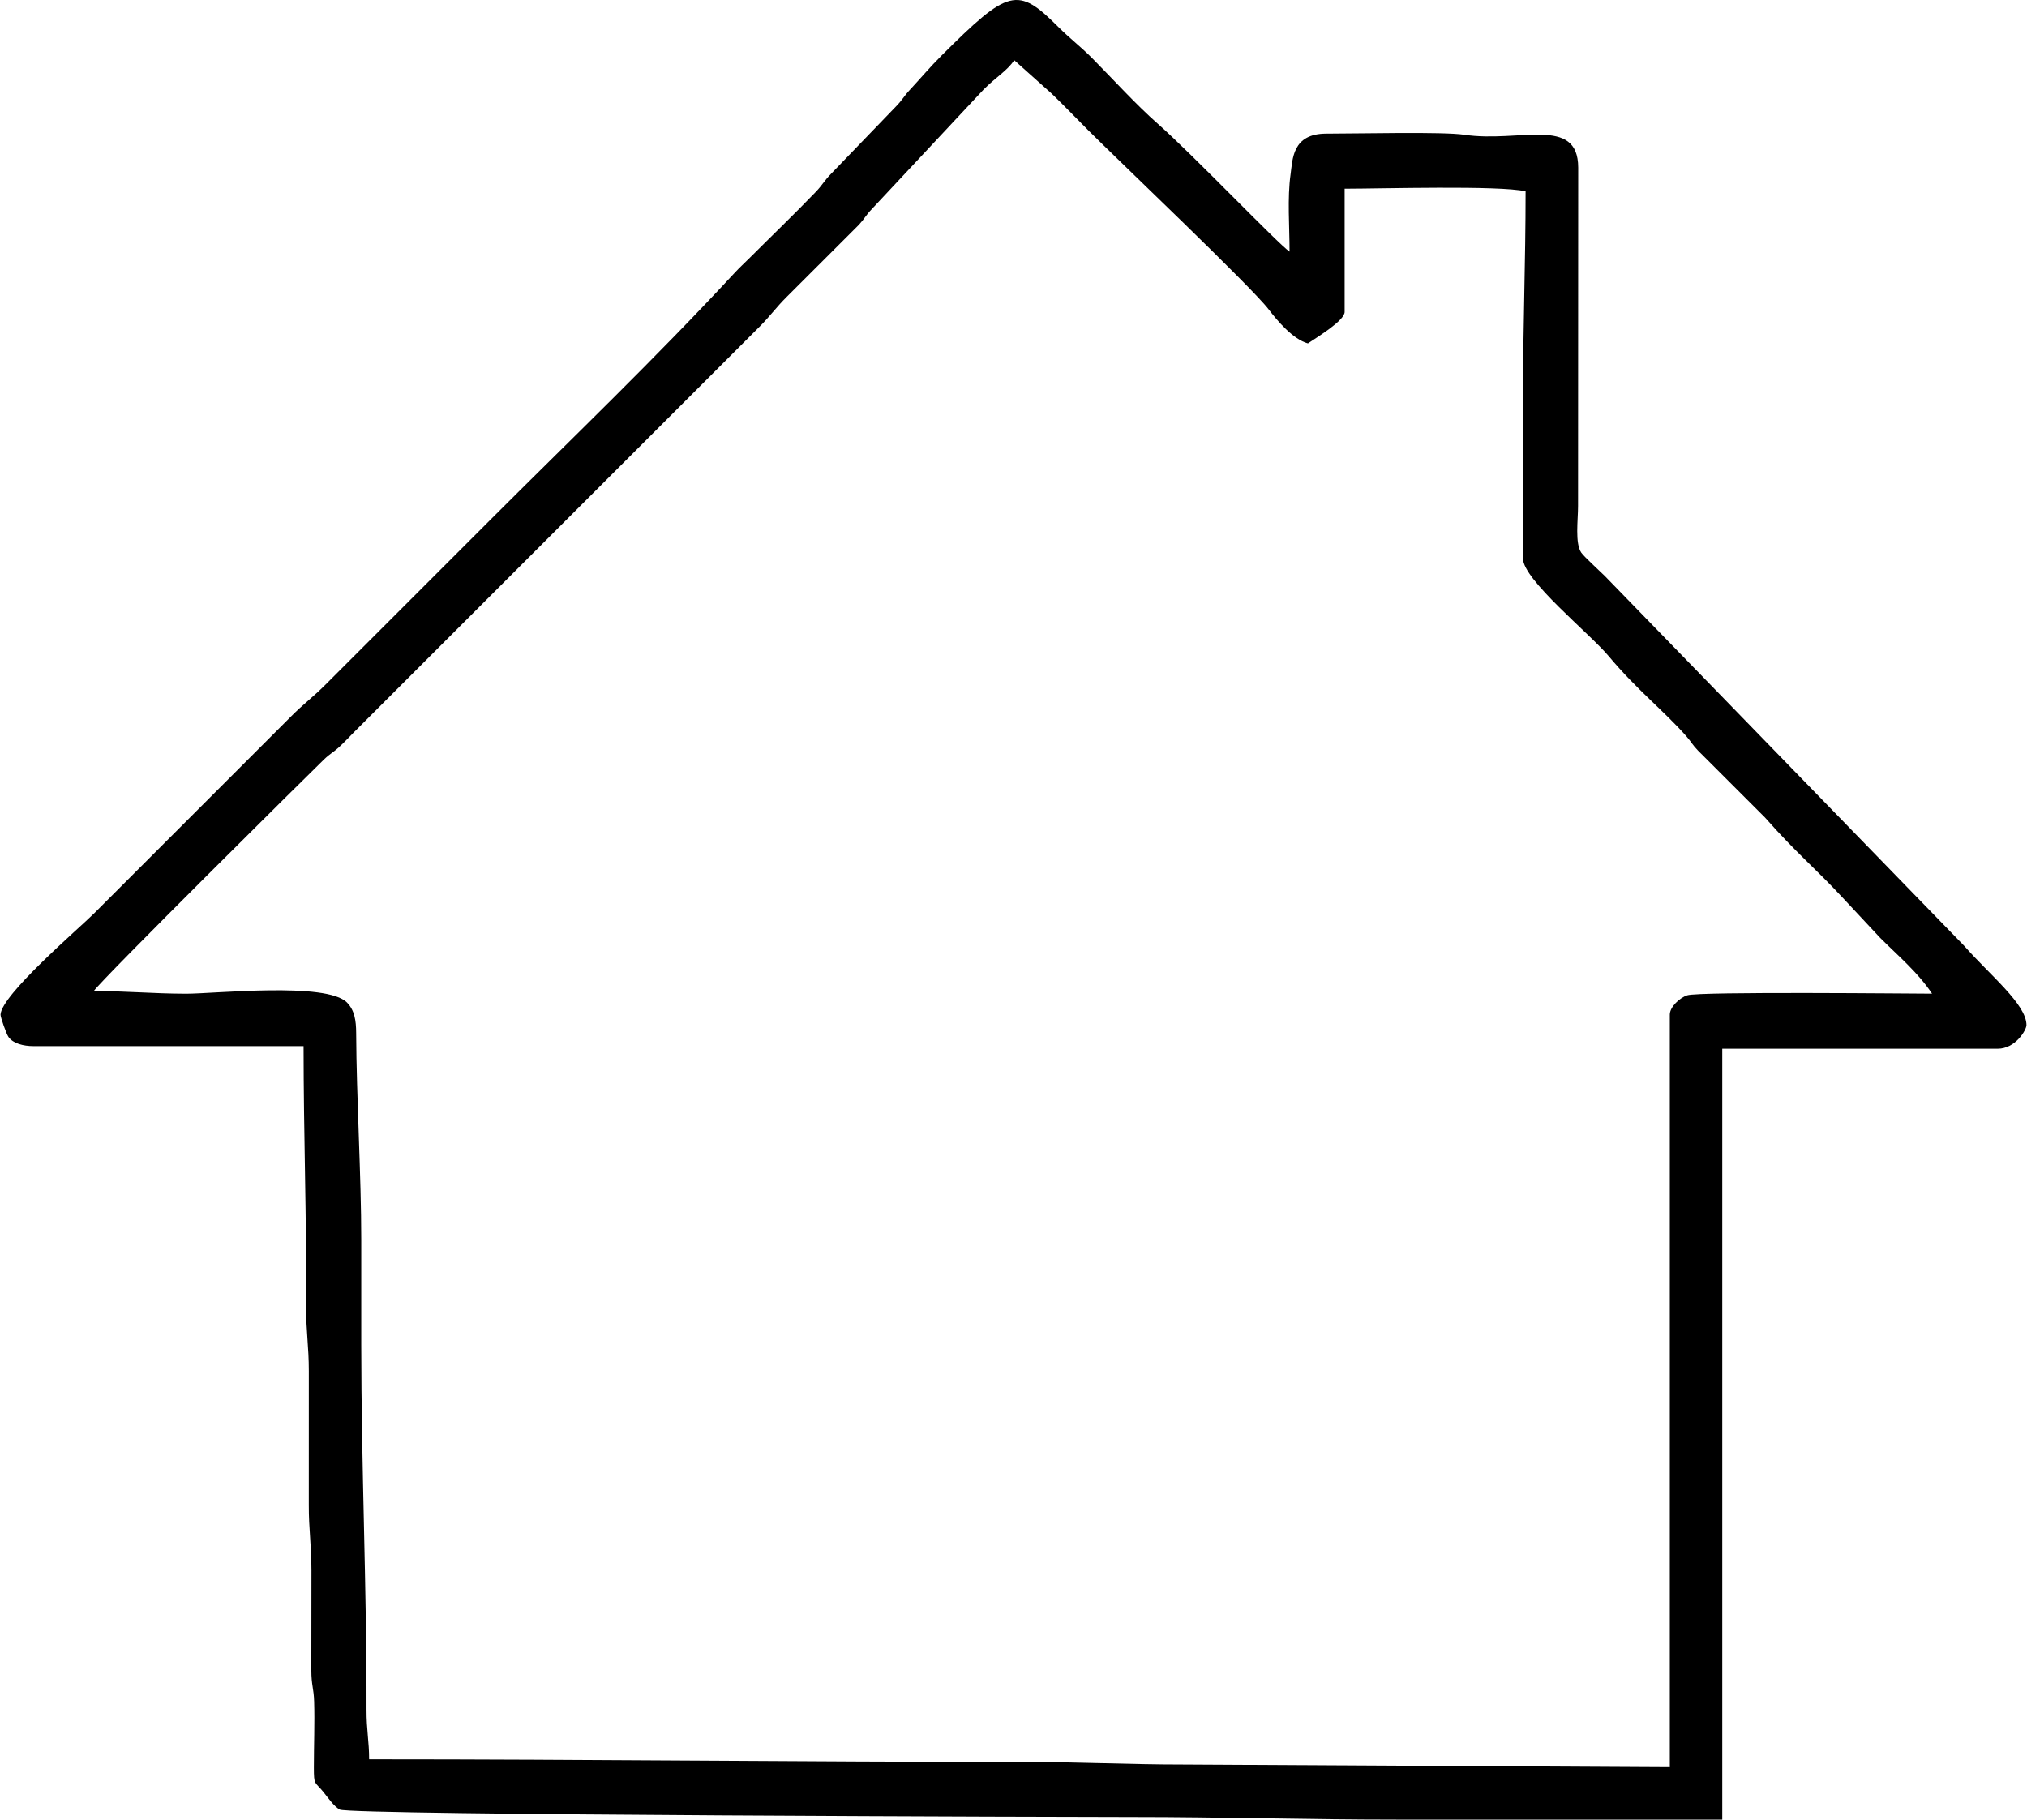
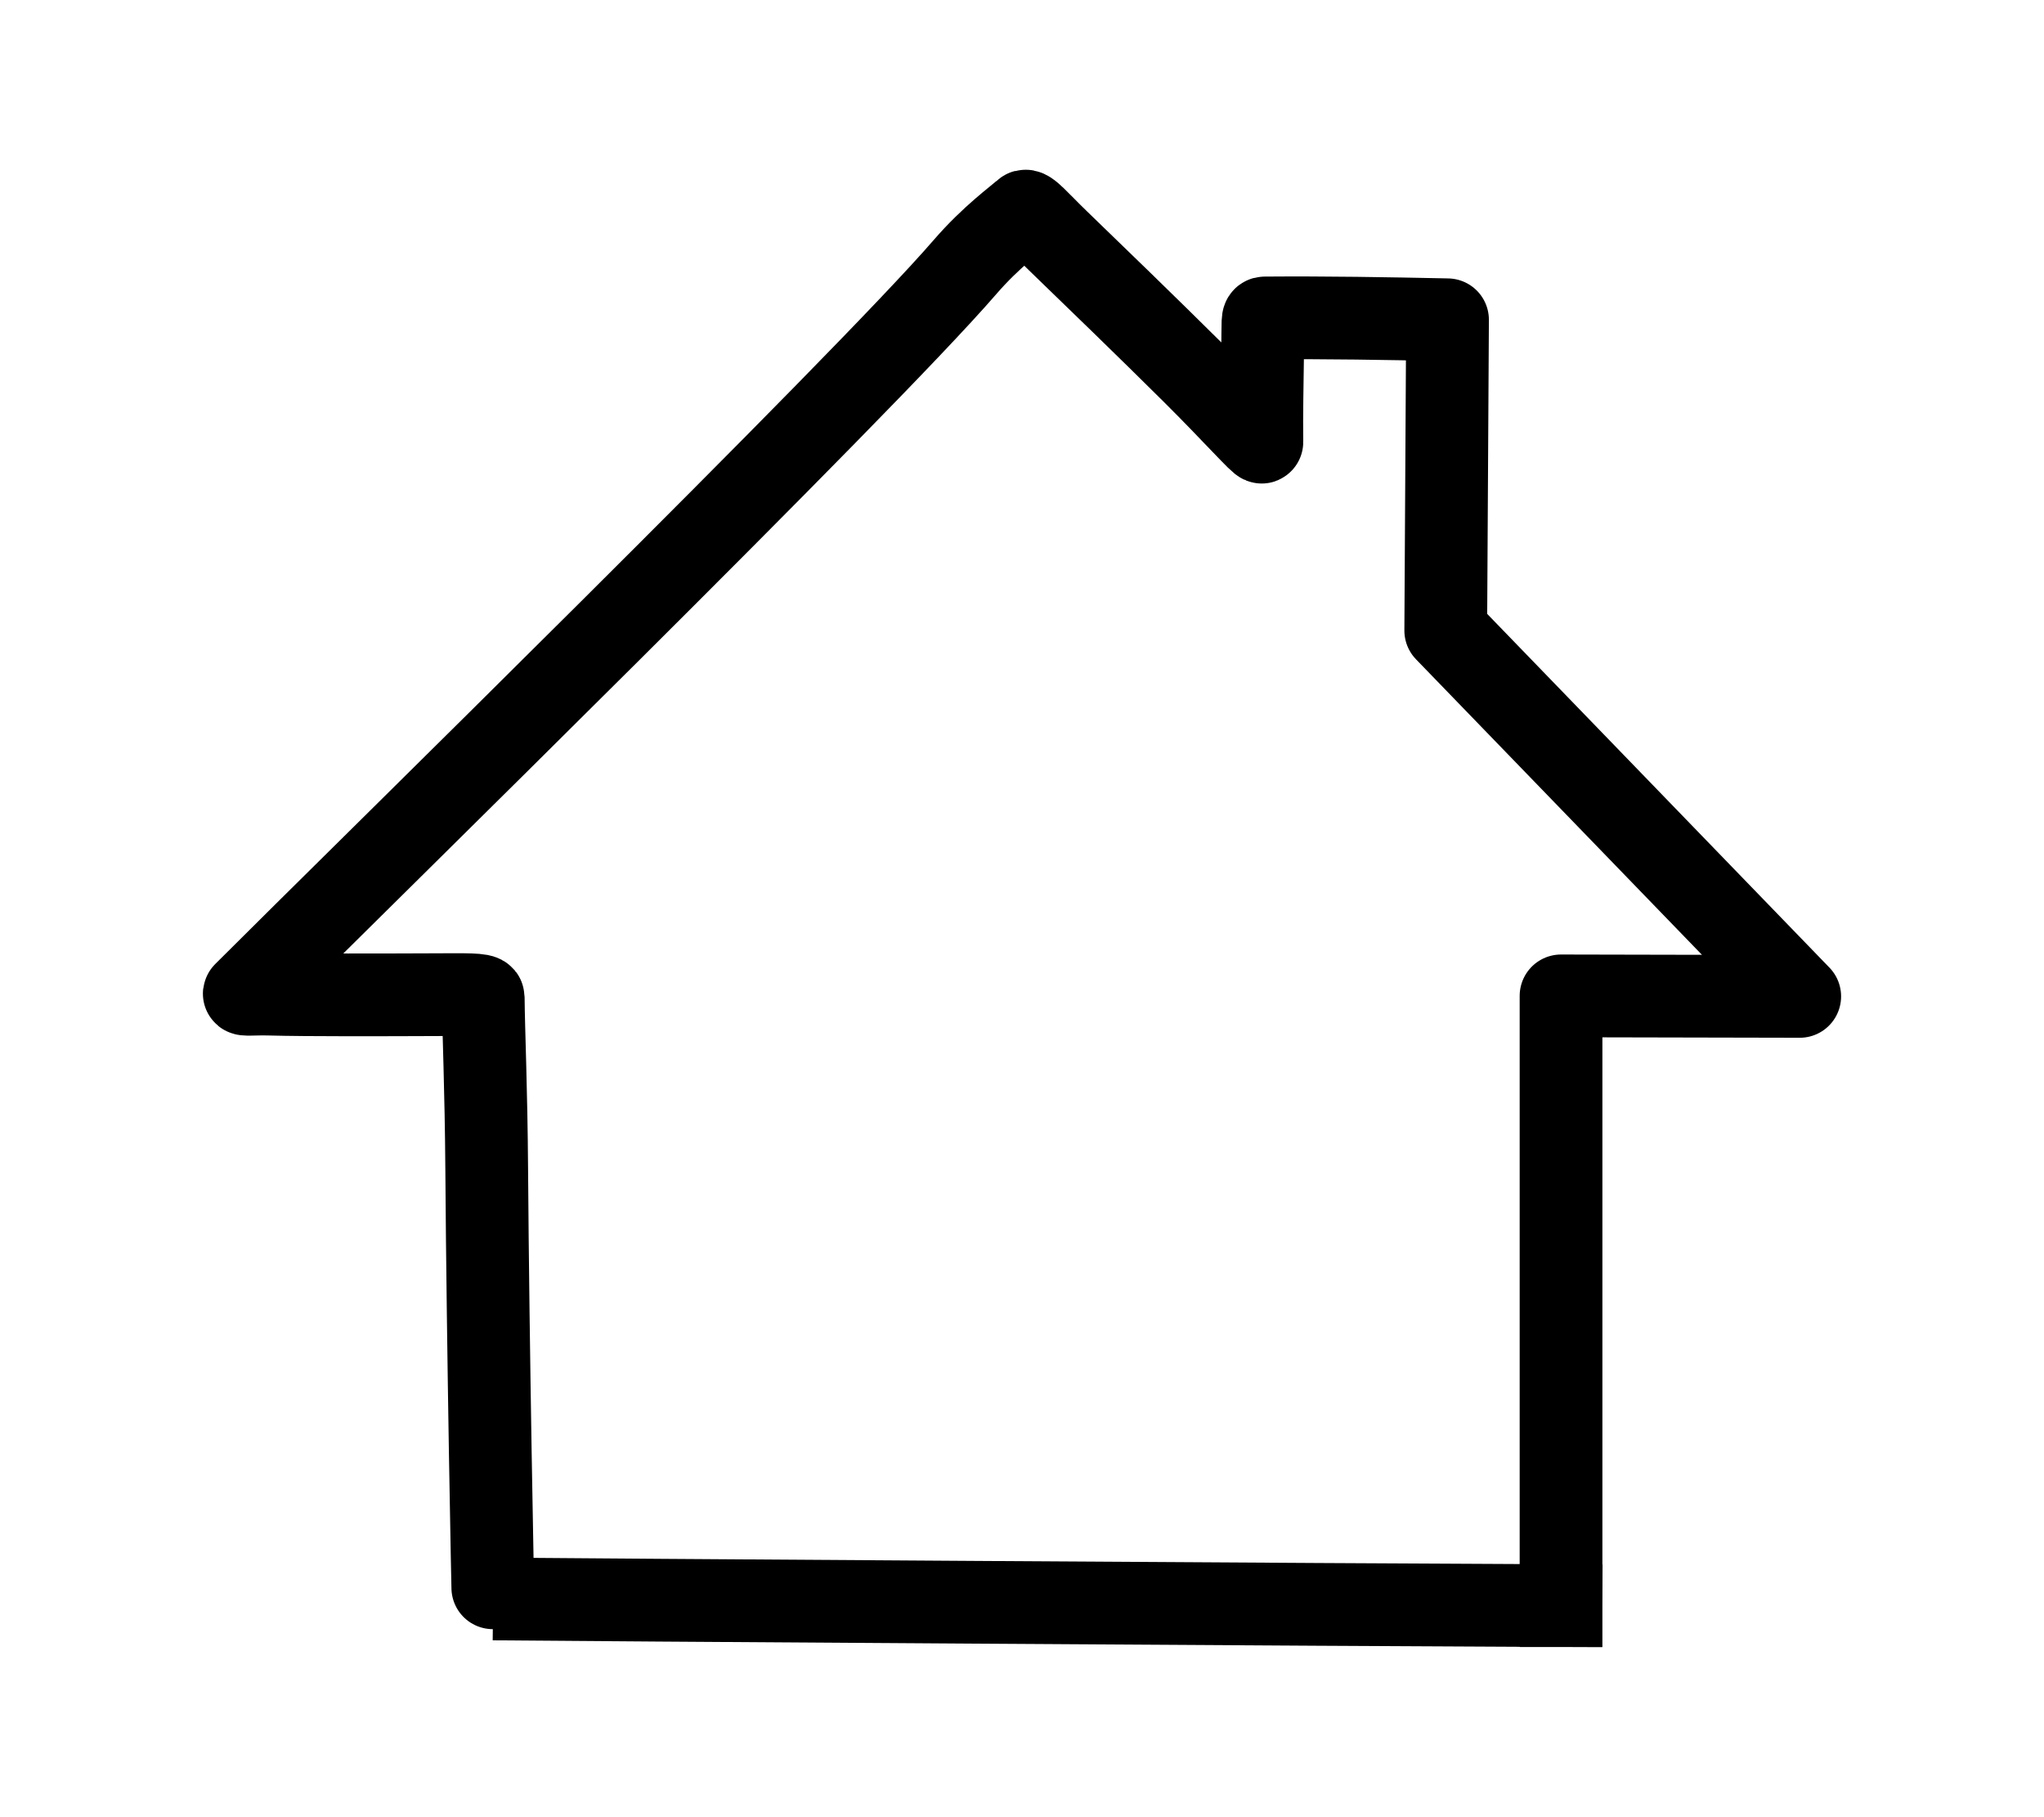
- <svg xmlns="http://www.w3.org/2000/svg" xml:space="preserve" width="773px" height="694px" version="1.0" style="shape-rendering:geometricPrecision; text-rendering:geometricPrecision; image-rendering:optimizeQuality; fill-rule:evenodd; clip-rule:evenodd" viewBox="0 0 751.57 675.11">
+ <svg xmlns="http://www.w3.org/2000/svg" xml:space="preserve" width="988px" height="878px" version="1.0" style="shape-rendering:geometricPrecision; text-rendering:geometricPrecision; image-rendering:optimizeQuality; fill-rule:evenodd; clip-rule:evenodd" viewBox="0 0 1075.78 955.63">
  <defs>
    <style type="text/css">
   
-     .fil0 {fill:black}
+     .str0 {stroke:black;stroke-width:43.54;stroke-linecap:square;stroke-linejoin:round;stroke-miterlimit:22.926}
+     .fil0 {fill:none}
   
  </style>
  </defs>
  <g id="Camada_x0020_1">
-     <path class="fil0" d="M564.79 147.84l0 59.34c0,7.92 24.76,27.85 31.81,36.28 10.46,12.52 20.6,20.4 28.74,29.64 1.96,2.23 2.17,3.08 4.36,5.36l24.82 24.8c11.8,13.39 18.97,19.11 28.72,29.65l14.09 15.09c6.83,6.82 13.89,12.71 19.22,20.67 -6.68,0 -86.4,-0.86 -90.84,0.61 -2.78,0.92 -6.45,4.3 -6.45,7.17l0 279.21 -179.97 -0.98c-21.26,0 -39.79,-0.97 -60.31,-0.97 -81.83,0 -160.55,-0.97 -242.24,-0.97 0,-6.62 -0.99,-10.85 -0.97,-18.48 0.1,-44.62 -1.95,-90.74 -1.95,-135.23 0,-12.97 0,-25.94 0,-38.91 0,-24.12 -1.79,-52.97 -1.89,-76.91 -0.02,-4.58 -0.59,-8.35 -3.37,-11.22 -7.55,-7.8 -49.52,-3.25 -59.9,-3.3 -12.58,-0.05 -21.58,-0.99 -34.07,-0.99 2.9,-4.32 80.5,-81.2 85.35,-85.87 2.4,-2.31 3.51,-2.65 5.87,-4.84 2,-1.85 3.37,-3.39 5.34,-5.36l150.3 -150.3c4.01,-3.97 6.21,-7.22 10.21,-11.19l26.77 -26.74c2.18,-2.36 2.52,-3.47 4.83,-5.87l41.36 -44.24c4.72,-4.76 8.78,-6.98 11.44,-10.95l13.88 12.39c4.83,4.65 8.85,8.89 13.6,13.64 10.86,10.86 60.5,58.04 66.88,66.39 3.16,4.15 9.07,11.17 14.59,12.65 3.66,-2.45 13.62,-8.5 13.62,-11.67l0 -45.73c13.21,0 57.43,-1.29 67.13,0.97 0,26.69 -0.97,50.14 -0.97,76.86zm-552.57 240.29l100.2 0c0,32.59 1.14,63.8 0.97,97.29 -0.05,8.56 0.98,14.13 0.98,23.34l-0.01 49.62c-0.03,9.06 0.98,14.78 0.98,24.31l-0.04 37.01c0.01,5.62 0.89,6.62 1.04,11.6 0.24,7.99 -0.1,16.4 -0.1,24.43 0,6.84 0.28,5.12 3.52,9.12 1.72,2.12 3.91,5.38 6.1,6.55 3.91,2.07 276.18,2.74 293.97,2.74 33.52,0 64.34,0.97 98.26,0.97l120.63 0 0 -286.01 102.15 0c6.68,0 10.7,-7.03 10.7,-8.76 0,-7.72 -13.43,-18.42 -23.11,-29.42l-133.27 -137.17c-1.83,-1.83 -7.76,-7.22 -8.79,-8.73 -2.37,-3.5 -1.18,-12.06 -1.18,-17.3l0.06 -125.56c-0.05,-19.32 -21.98,-9.09 -42.31,-12.17 -7.75,-1.17 -39.12,-0.41 -51.15,-0.41 -12.69,0 -12.47,9.62 -13.23,14.98 -1.27,9.01 -0.39,19.51 -0.39,28.8 -4.24,-2.84 -35.86,-35.97 -48.87,-47.43 -8.12,-7.15 -16.54,-16.46 -24.33,-24.32 -4.35,-4.39 -8.18,-7.2 -12.65,-11.67 -15.04,-15.07 -18.38,-14.15 -43.29,10.7 -4.28,4.27 -7.57,8.22 -11.68,12.64 -2.31,2.48 -2.82,3.82 -5.32,6.35l-23.88 24.77c-2.63,2.66 -3.25,4.21 -5.8,6.85 -8.12,8.43 -16.04,16.01 -24.34,24.3 -2.12,2.12 -3.84,3.65 -5.84,5.82 -29.21,31.58 -60.52,61.51 -90.95,91.95l-60.8 60.8c-4.47,4.47 -8.3,7.28 -12.65,11.67l-72.96 72.97c-5.67,5.66 -34.6,30.36 -34.84,37.7 -0.03,0.89 2.12,7.1 2.96,8.28 1.73,2.43 5.52,3.39 9.26,3.39z" />
+     <path class="fil0 str0" d="M821.59 844.74c0,-106.96 0,-213.92 0,-320.87 41.87,0.09 83.75,0.17 125.63,0.27 -62.11,-64.17 -124.21,-128.35 -186.31,-192.52 0.31,-54.51 0.63,-109.02 0.94,-163.53 -32.37,-0.67 -63.55,-1.22 -95.97,-0.97 -1.57,0.01 -1.1,0 -1.36,19.05 -0.18,14 -0.59,32.81 -0.38,46.22 0.03,1.54 -15.12,-15.51 -36.2,-36.47 -23.2,-23.06 -52.83,-51.72 -71.07,-69.34 -10.23,-9.87 -16.08,-17.06 -17.77,-15.47 -3.91,3.67 -17.2,13.03 -31.27,29.31 -54.19,62.7 -318.78,321.67 -379.17,382.1 -0.96,0.95 5.11,0.21 13.3,0.43 19.82,0.55 60.34,0.4 87.35,0.29 15.21,-0.06 25,-0.28 25.02,1.45 0.17,18.42 1.53,47.53 1.83,90.42 0.65,93.61 3.2,226.11 3.39,226.11 37.12,0.41 453.43,3.12 562.04,3.52" />
+     <rect class="fil0" width="1075.78" height="955.63" />
  </g>
</svg>
